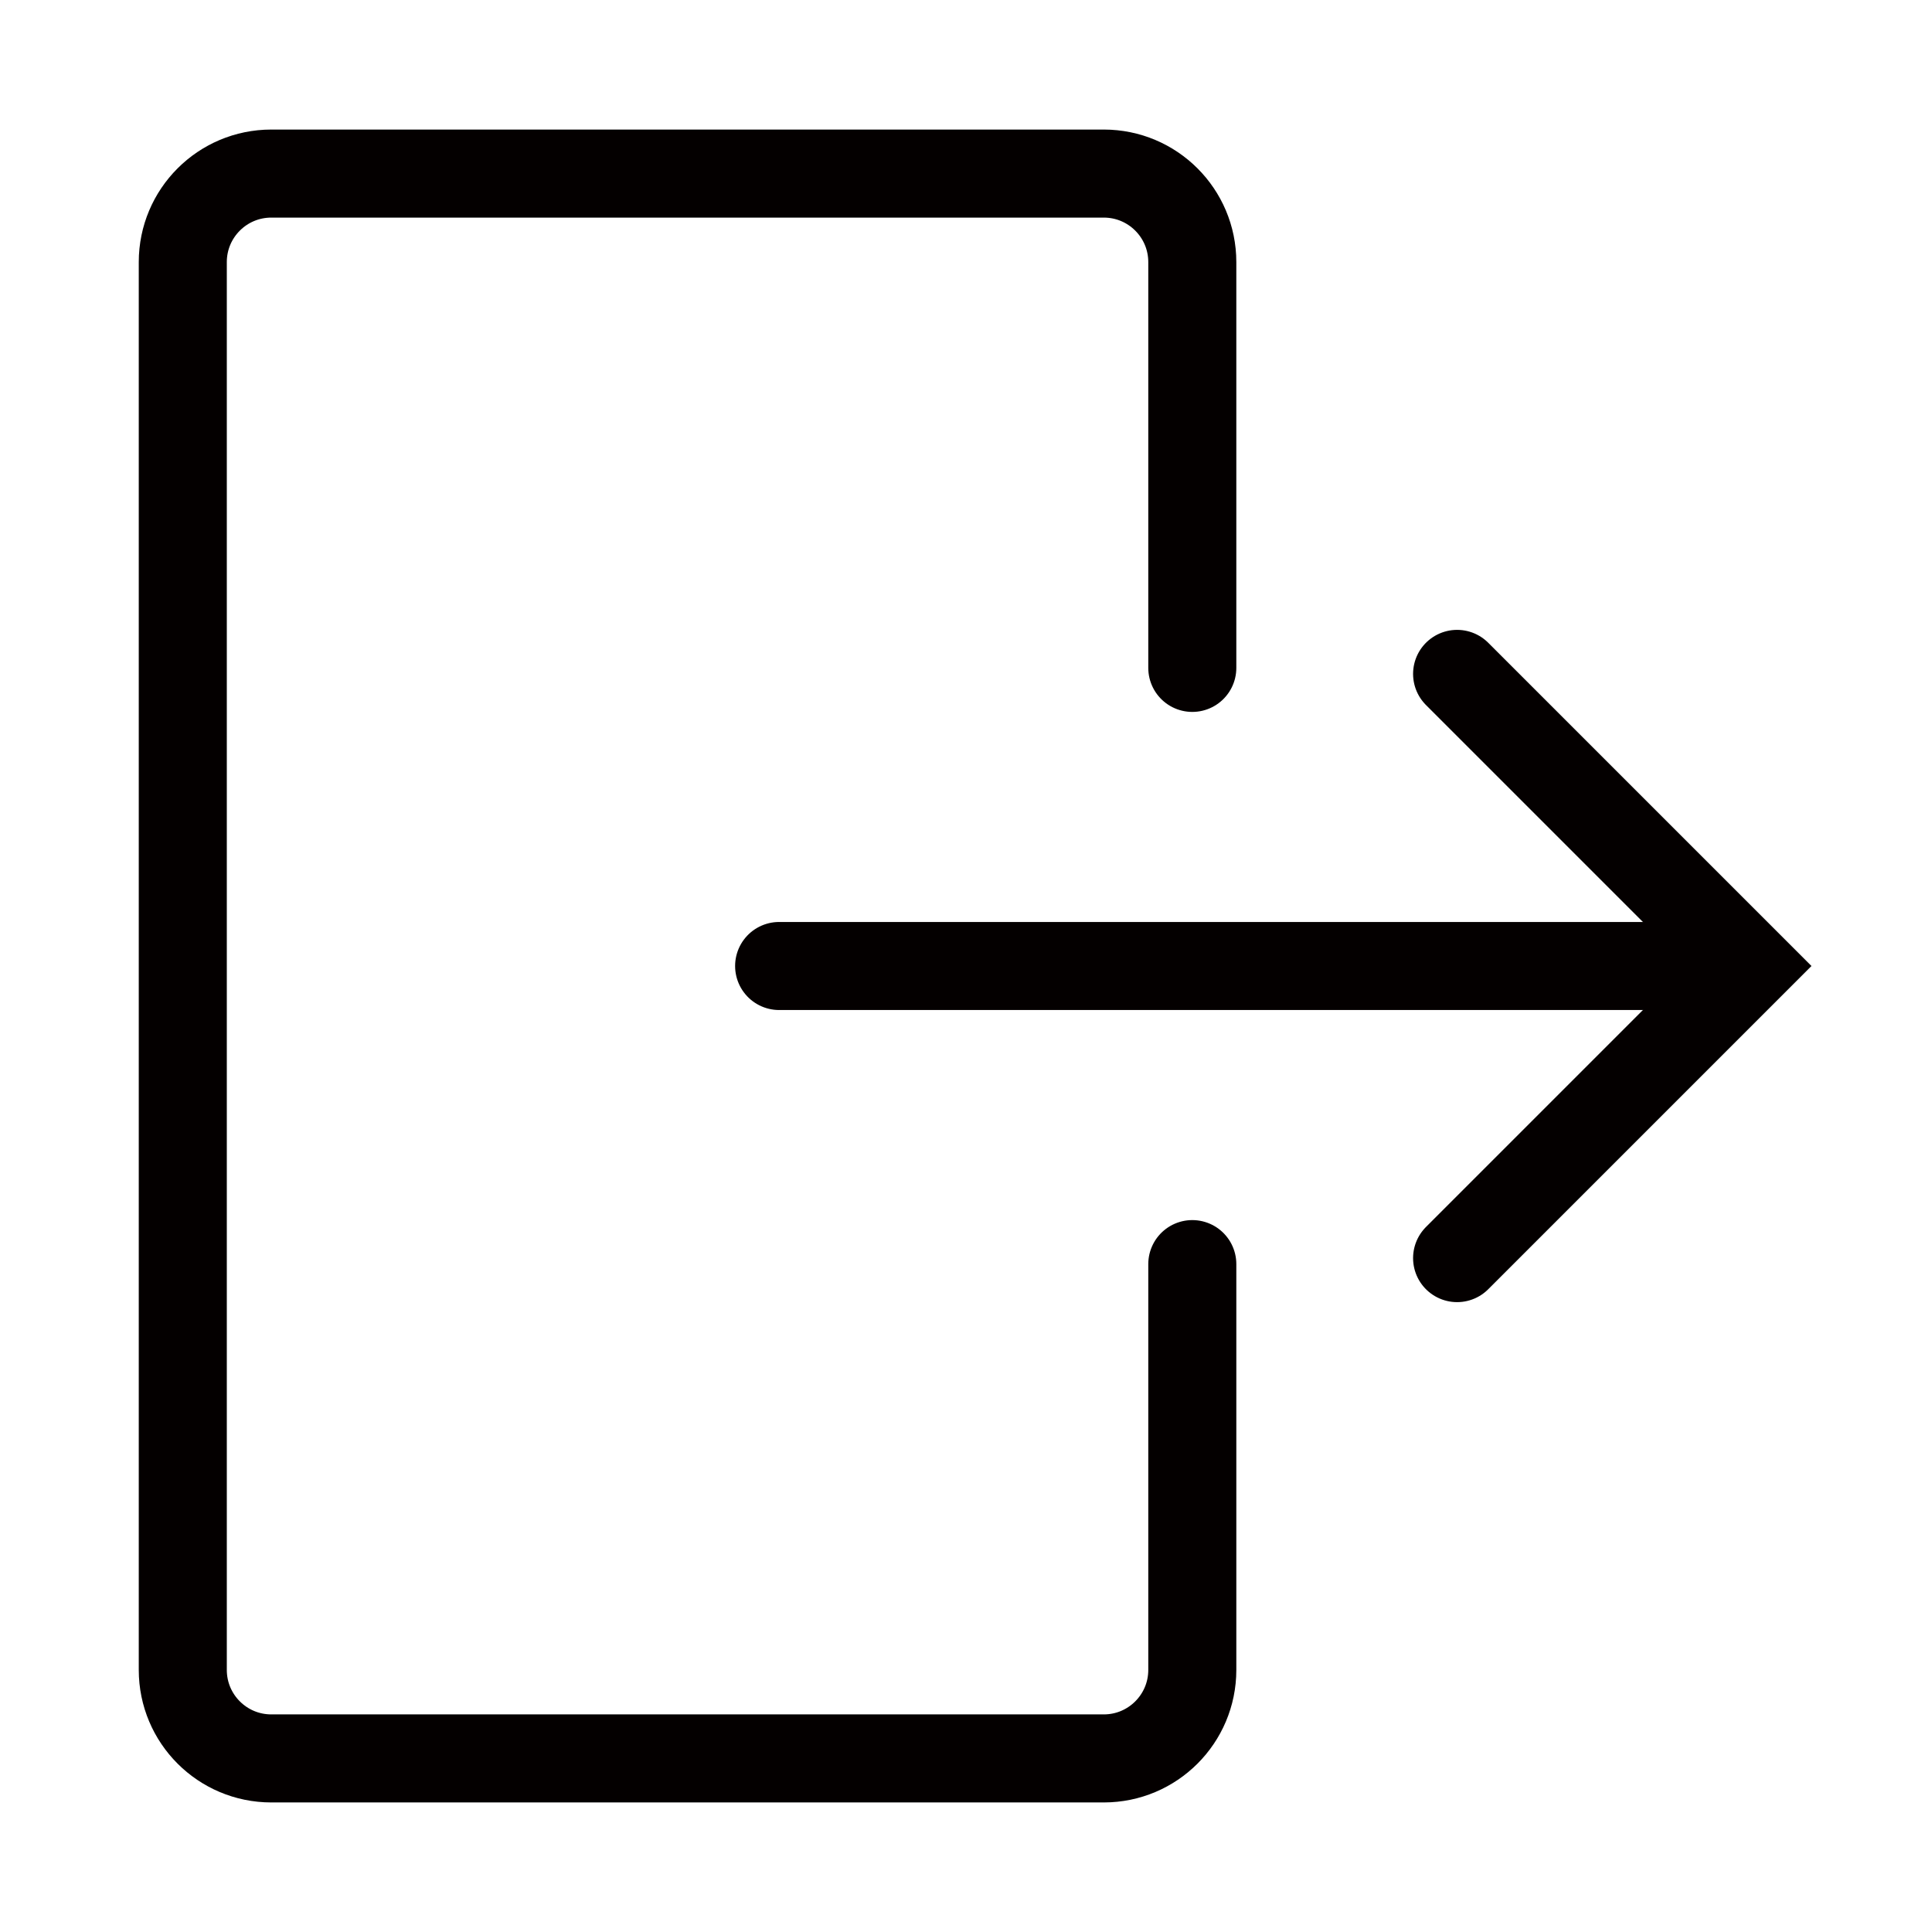
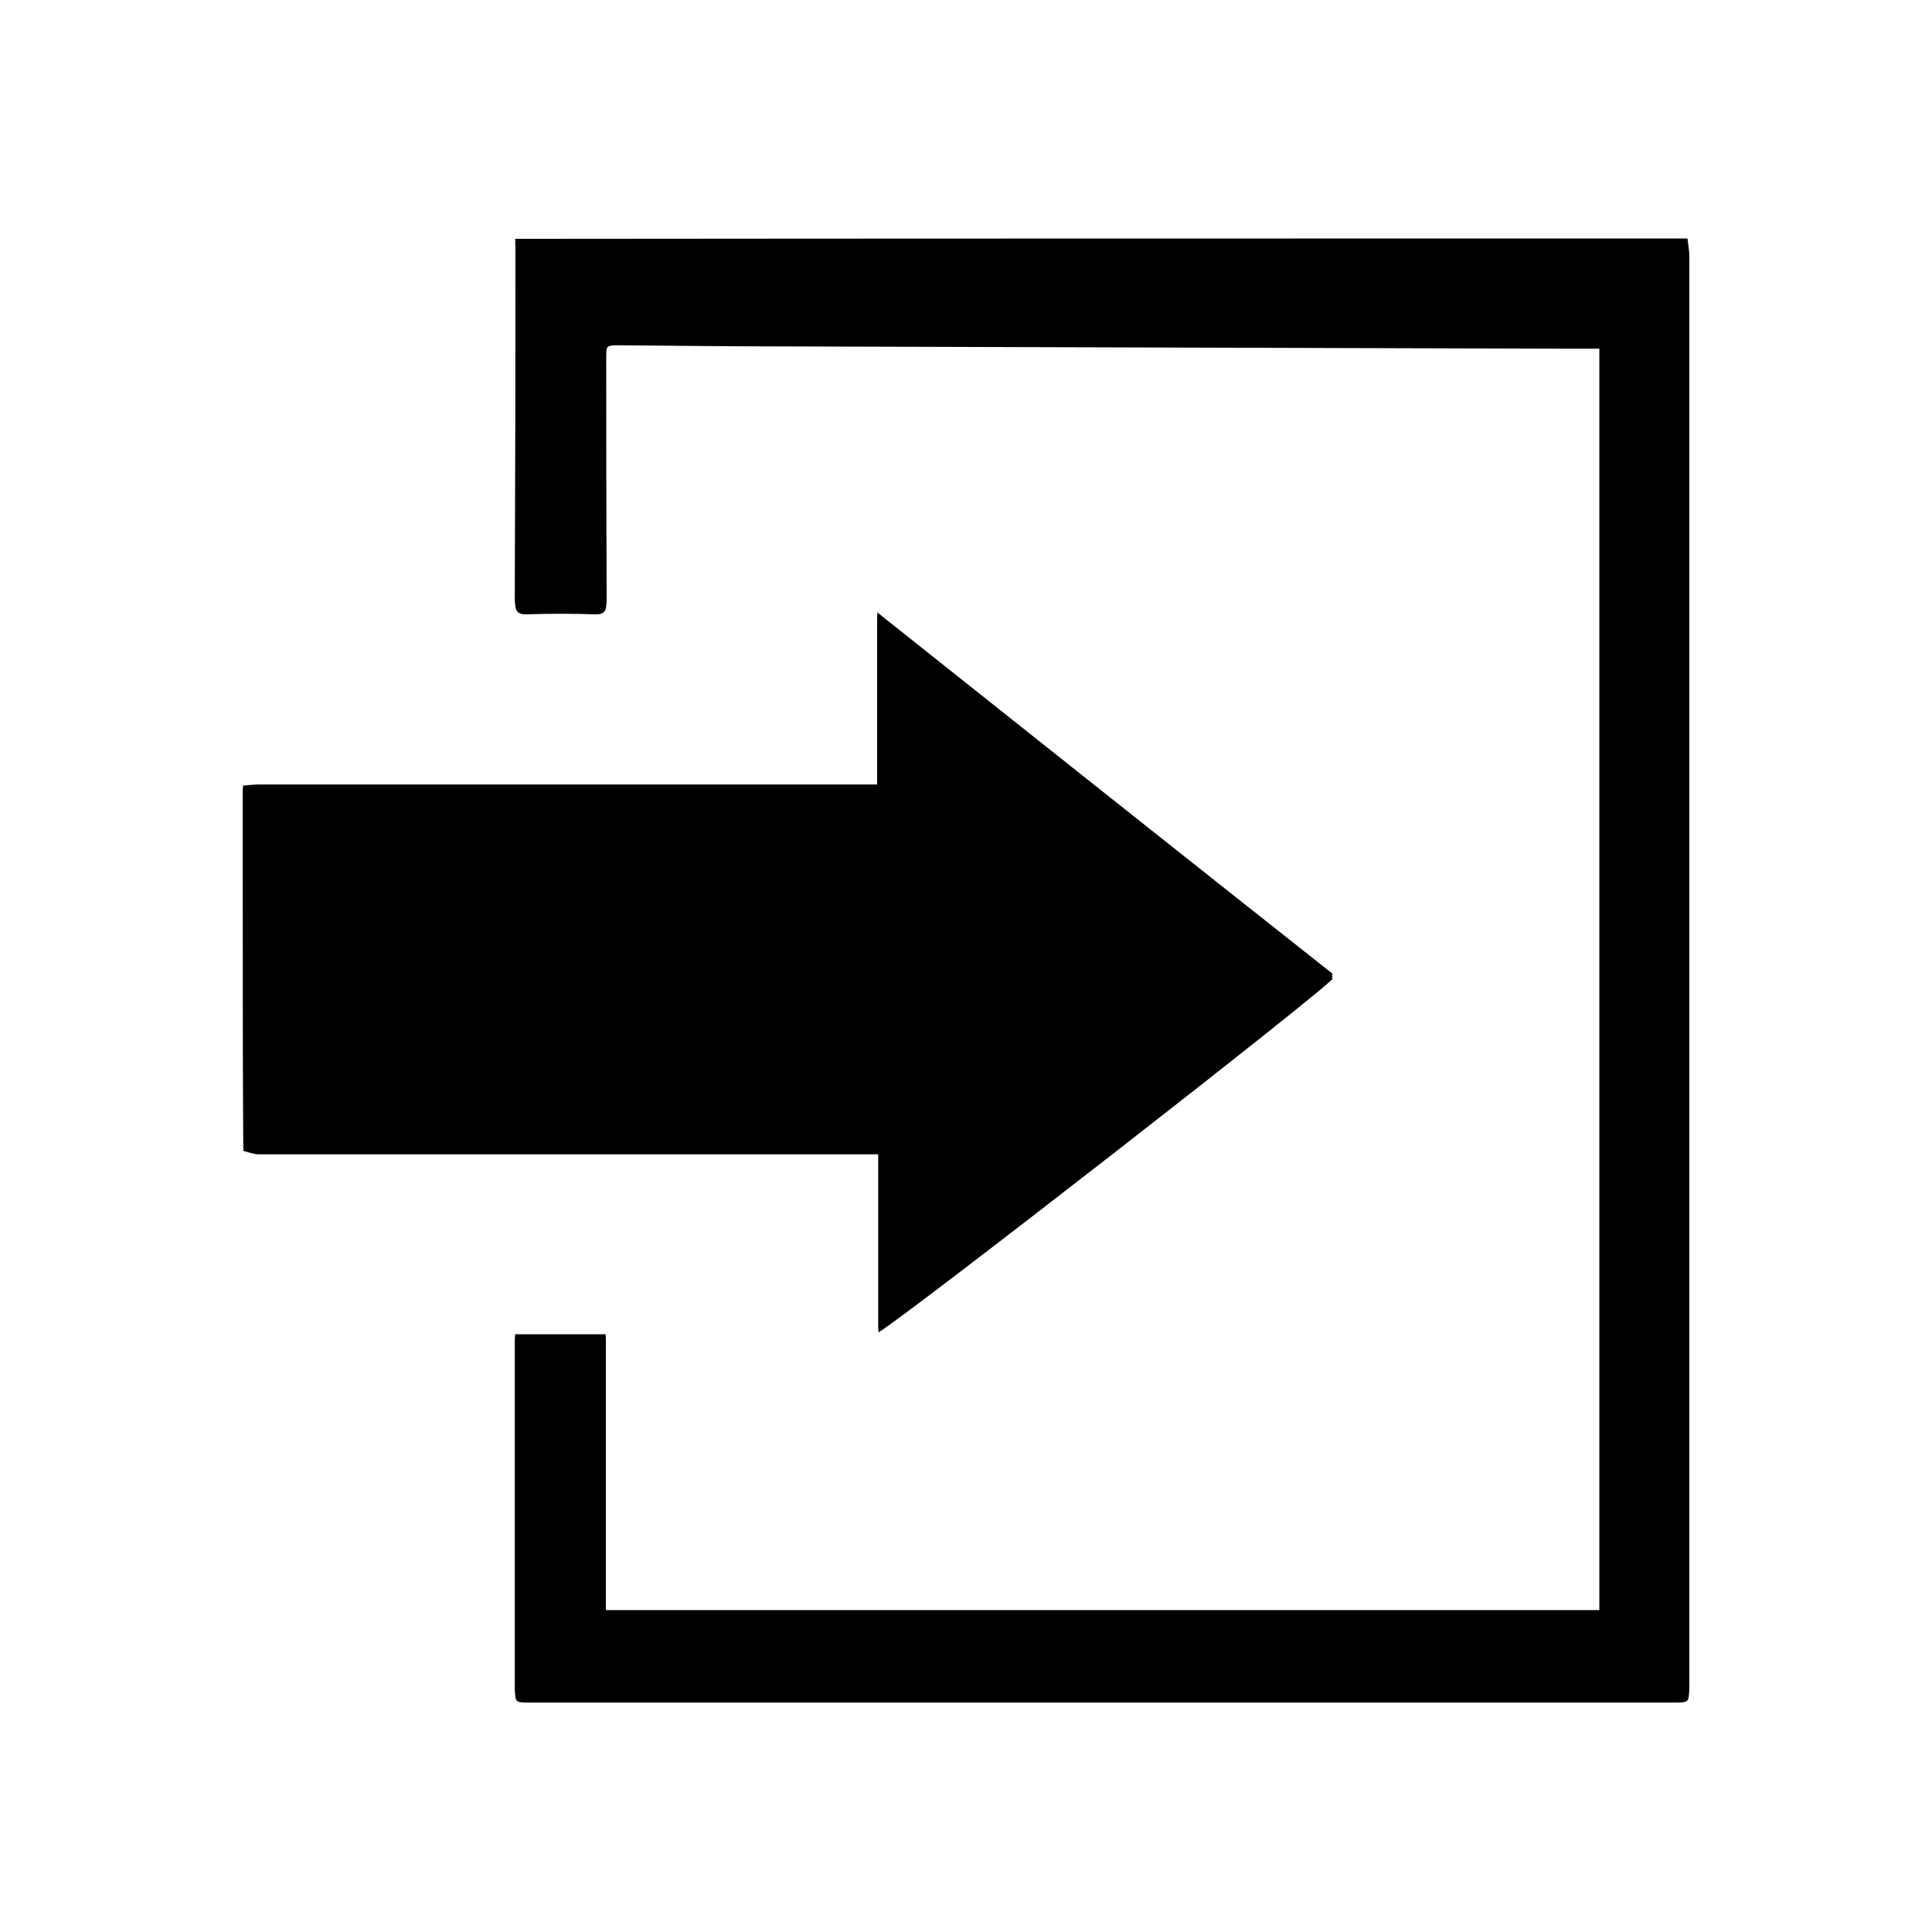
- <svg xmlns="http://www.w3.org/2000/svg" version="1.1" id="图层_9" x="0px" y="0px" viewBox="0 0 512 512" enable-background="new 0 0 512 512" xml:space="preserve">
-   <g>
-     <line fill="#484C54" stroke="#040000" stroke-width="23.333" stroke-linecap="round" stroke-miterlimit="10" x1="206.478" y1="256" x2="459.755" y2="256" />
-     <polyline fill="none" stroke="#040000" stroke-width="23.333" stroke-linecap="round" stroke-miterlimit="10" points="   386.147,178.587 463.56,256 386.147,333.413  " />
-     <path fill="none" stroke="#040000" stroke-width="23.333" stroke-linecap="round" stroke-miterlimit="10" d="M315.971,176.998   V69.452c0-12.952-10.5-23.452-23.452-23.452H71.892C58.939,46,48.44,56.5,48.44,69.452v373.096C48.44,455.5,58.939,466,71.892,466   h220.628c12.952,0,23.452-10.5,23.452-23.452V335.002" />
-   </g>
+ <svg xmlns="http://www.w3.org/2000/svg" version="1.1" id="Layer_1" x="0px" y="0px" viewBox="0 0 512 512" style="enable-background:new 0 0 512 512;" xml:space="preserve">
+   <path id="XMLID_2_" d="M64.4,208.2c1.3-0.1,2.7-0.3,4-0.3c53.2,0,106.4,0,159.7,0c1.3,0,2.7,0,4.4,0c0-15.1,0-29.9,0-45.6  c40.6,32.3,80.6,64.1,120.7,95.8c-1,2.3-113.2,89.6-120.4,93.8c0-15.7,0-31.3,0-47.2c-1.7,0-3,0-4.3,0c-53.3,0-106.6,0-160,0  c-1.3,0-2.7-0.6-4-0.9C64.4,271.9,64.4,240.1,64.4,208.2z" />
+   <path id="XMLID_1_" d="M447.2,63.2c0.1,1.2,0.4,2.5,0.4,3.7c0,126.4,0,252.8,0,379.3c0,3.7,0,3.8-3.9,3.8c-101.1,0-202.2,0-303.3,0  c-3.9,0-3.9,0-3.9-3.9c0-29.6,0-59.3,0-88.9c0-1.1,0-2.3,0-3.6c8.1,0,15.9,0,24,0c0,24.3,0,48.6,0,73.1c87.9,0,175.6,0,263.4,0  c0-111.7,0-223.3,0-335.5c-3.9,0-7.7,0-11.6,0c-68.9-0.2-137.7-0.4-206.6-0.6c-13.8,0-27.6-0.2-41.4-0.3c-3.7,0-3.7,0-3.7,3.8  c0,21.4,0,42.8,0.1,64.2c0,2.5-0.5,3.4-3.2,3.3c-5.9-0.2-11.9-0.2-17.8,0c-2.6,0.1-3.2-0.9-3.2-3.3c0.1-31.4,0.1-62.7,0.1-94.1  c0-0.3,0-0.6-0.1-0.9C240,63.2,343.6,63.2,447.2,63.2z" />
+   <path id="XMLID_5_" d="M64.4,208.8c1.3-0.1,2.7-0.3,4-0.3c53.2,0,106.4,0,159.7,0c1.3,0,2.7,0,4.4,0c0-15.1,0-29.9,0-45.6  c40.6,32.3,80.6,64.1,120.7,95.8c-1,2.3-113.2,89.6-120.4,93.8c0-15.7,0-31.3,0-47.2c-1.7,0-3,0-4.3,0c-53.3,0-106.6,0-160,0  c-1.3,0-2.7-0.6-4-0.9C64.4,272.5,64.4,240.7,64.4,208.8z" />
+   <path id="XMLID_4_" d="M447.2,63.8c0.1,1.2,0.4,2.5,0.4,3.7c0,126.4,0,252.8,0,379.3c0,3.7,0,3.8-3.9,3.8c-101.1,0-202.2,0-303.3,0  c-3.9,0-3.9,0-3.9-3.9c0-29.6,0-59.3,0-88.9c0-1.1,0-2.3,0-3.6c8.1,0,15.9,0,24,0c0,24.3,0,48.6,0,73.1c87.9,0,175.6,0,263.4,0  c0-111.7,0-223.3,0-335.5c-3.9,0-7.7,0-11.6,0c-68.9-0.2-137.7-0.4-206.6-0.6c-13.8,0-27.6-0.2-41.4-0.3c-3.7,0-3.7,0-3.7,3.8  c0,21.4,0,42.8,0.1,64.2c0,2.5-0.5,3.4-3.2,3.3c-5.9-0.2-11.9-0.2-17.8,0c-2.6,0.1-3.2-0.9-3.2-3.3c0.1-31.4,0.1-62.7,0.1-94.1  c0-0.3,0-0.6-0.1-0.9C240,63.8,343.6,63.8,447.2,63.8z" />
+   <path id="XMLID_7_" d="M64.4,209.4c1.3-0.1,2.7-0.3,4-0.3c53.2,0,106.4,0,159.7,0c1.3,0,2.7,0,4.4,0c0-15.1,0-29.9,0-45.6  c40.6,32.3,80.6,64.1,120.7,95.8c-1,2.3-113.2,89.6-120.4,93.8c0-15.7,0-31.3,0-47.2c-1.7,0-3,0-4.3,0c-53.3,0-106.6,0-160,0  c-1.3,0-2.7-0.6-4-0.9C64.4,273.1,64.4,241.3,64.4,209.4z" />
+   <path id="XMLID_6_" d="M447.2,64.4c0.1,1.2,0.4,2.5,0.4,3.7c0,126.4,0,252.8,0,379.3c0,3.7,0,3.8-3.9,3.8c-101.1,0-202.2,0-303.3,0  c-3.9,0-3.9,0-3.9-3.9c0-29.6,0-59.3,0-88.9c0-1.1,0-2.3,0-3.6c8.1,0,15.9,0,24,0c0,24.3,0,48.6,0,73.1c87.9,0,175.6,0,263.4,0  c0-111.7,0-223.3,0-335.5c-3.9,0-7.7,0-11.6,0c-68.9-0.2-137.7-0.4-206.6-0.6c-13.8,0-27.6-0.2-41.4-0.3c-3.7,0-3.7,0-3.7,3.8  c0,21.4,0,42.8,0.1,64.2c0,2.5-0.5,3.4-3.2,3.3c-5.9-0.2-11.9-0.2-17.8,0c-2.6,0.1-3.2-0.9-3.2-3.3c0.1-31.4,0.1-62.7,0.1-94.1  c0-0.3,0-0.6-0.1-0.9C240,64.4,343.6,64.4,447.2,64.4z" />
</svg>
